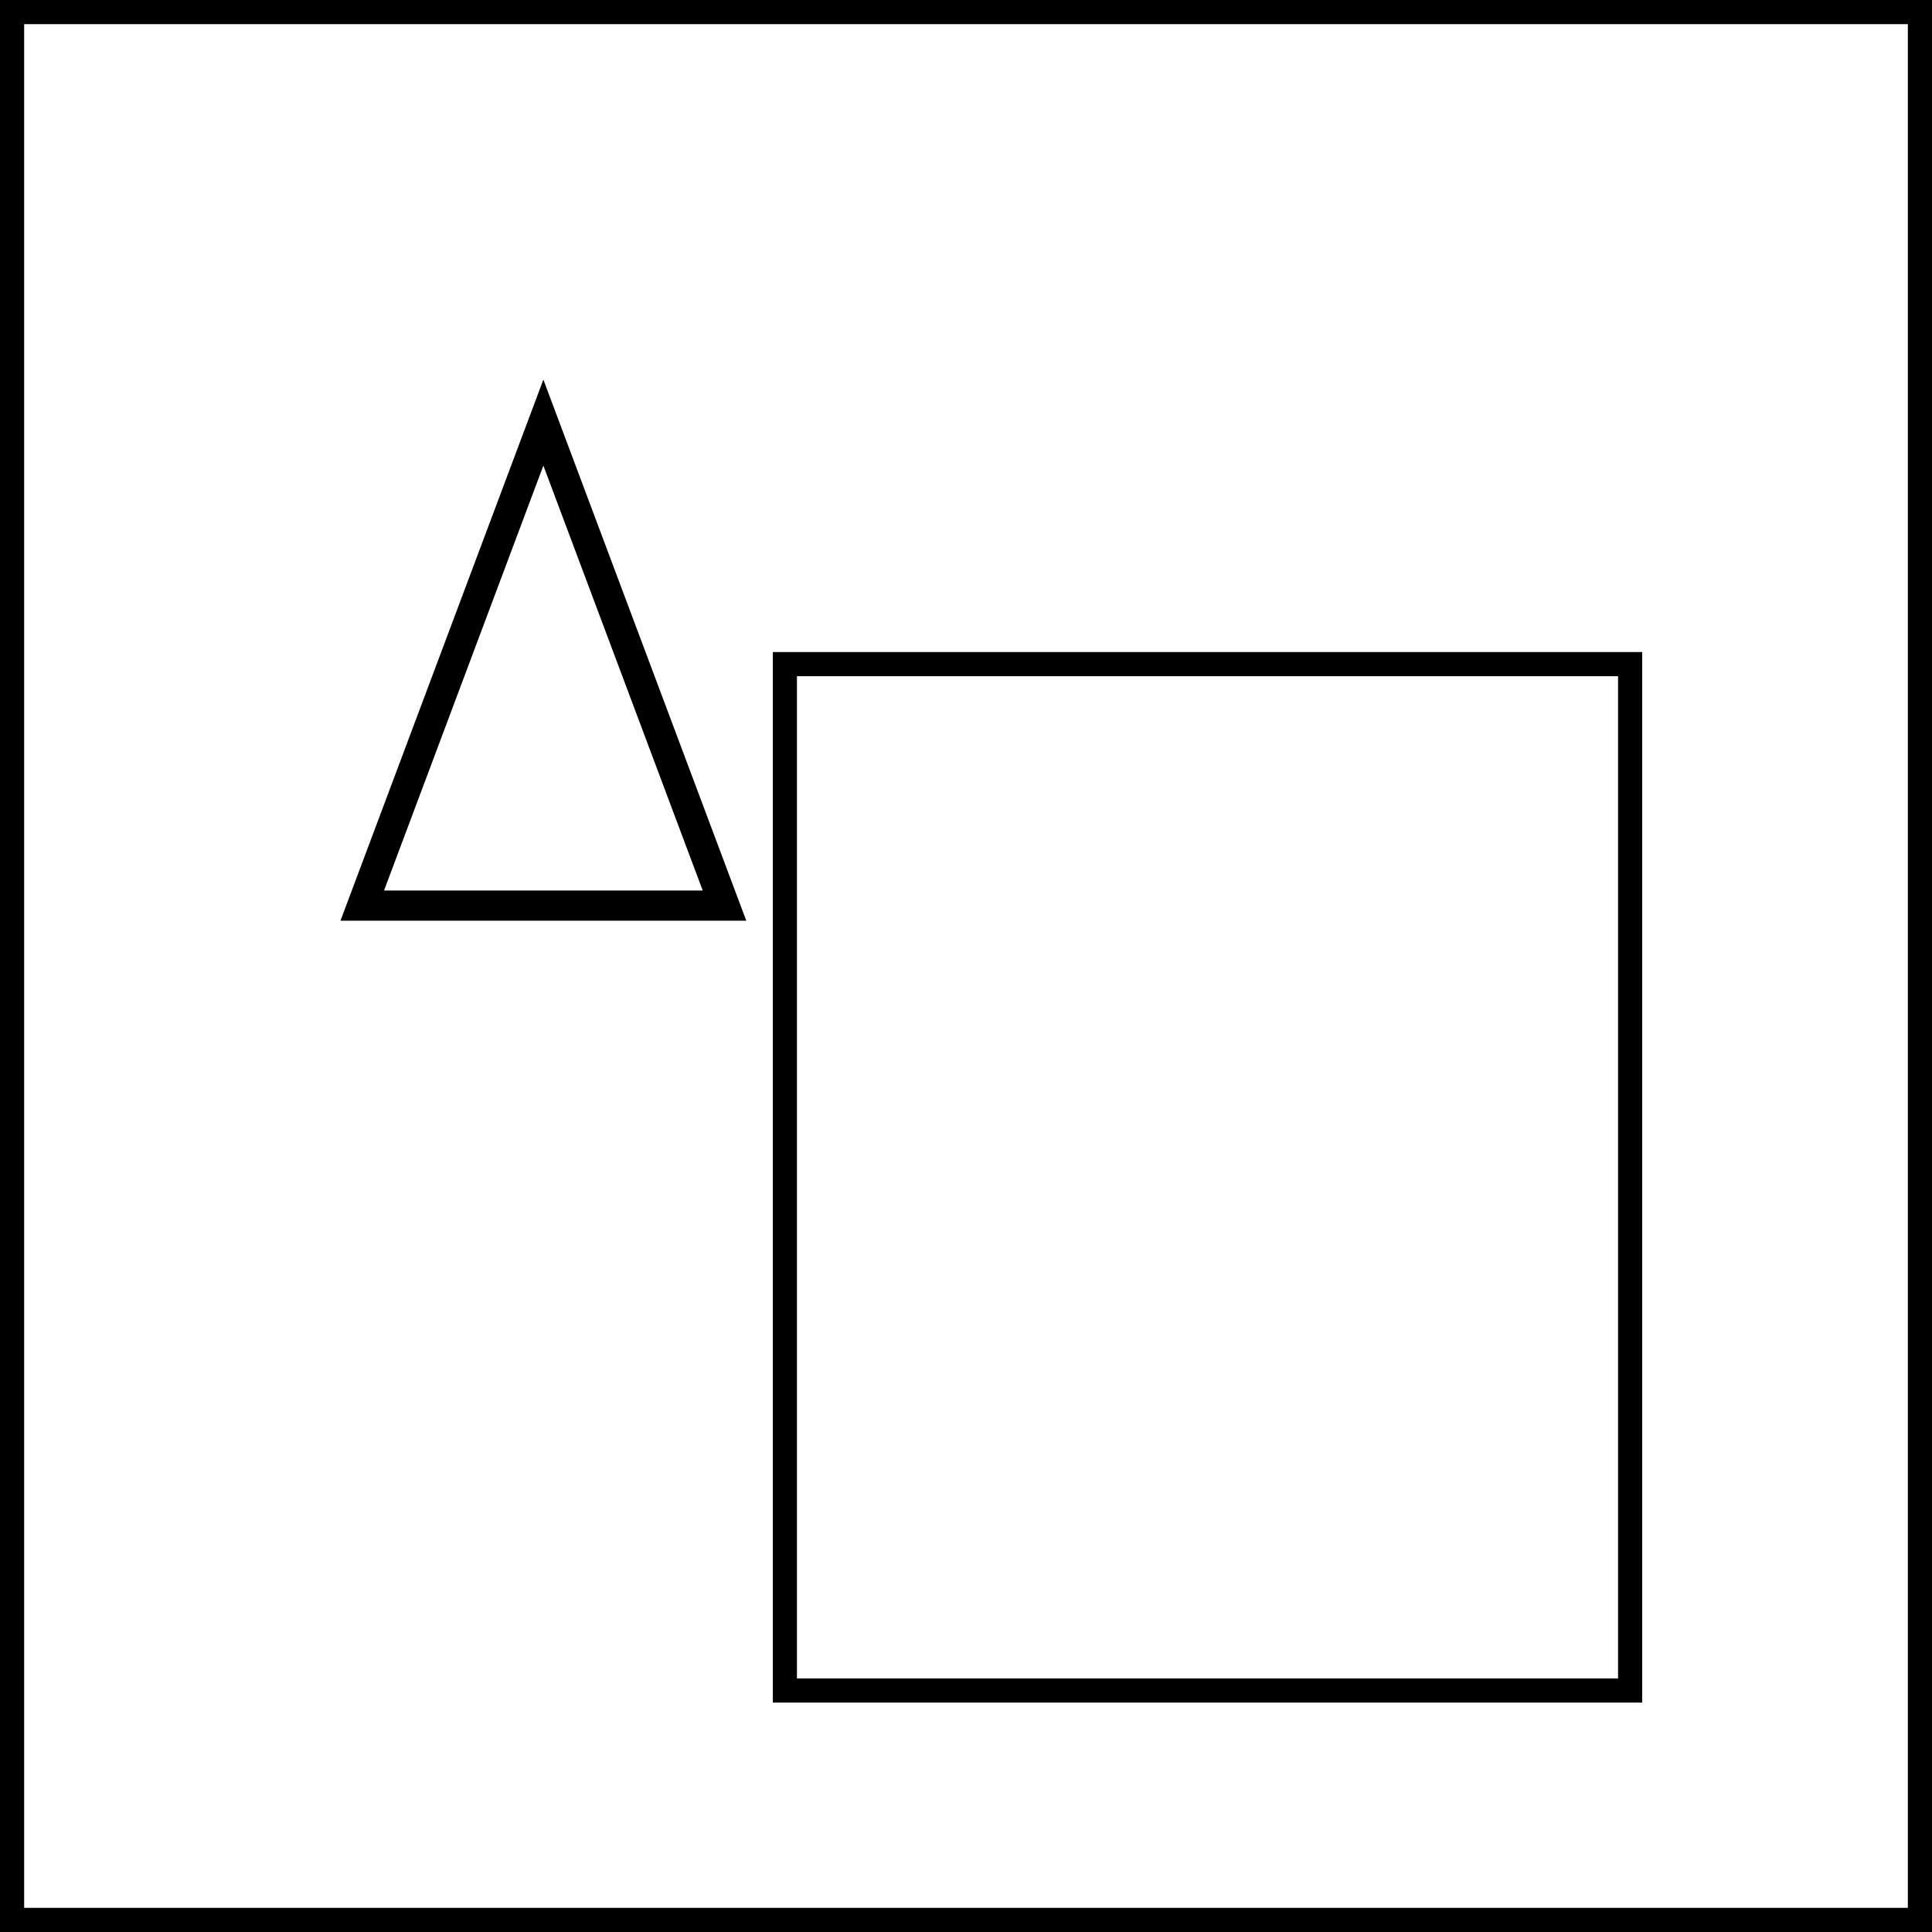
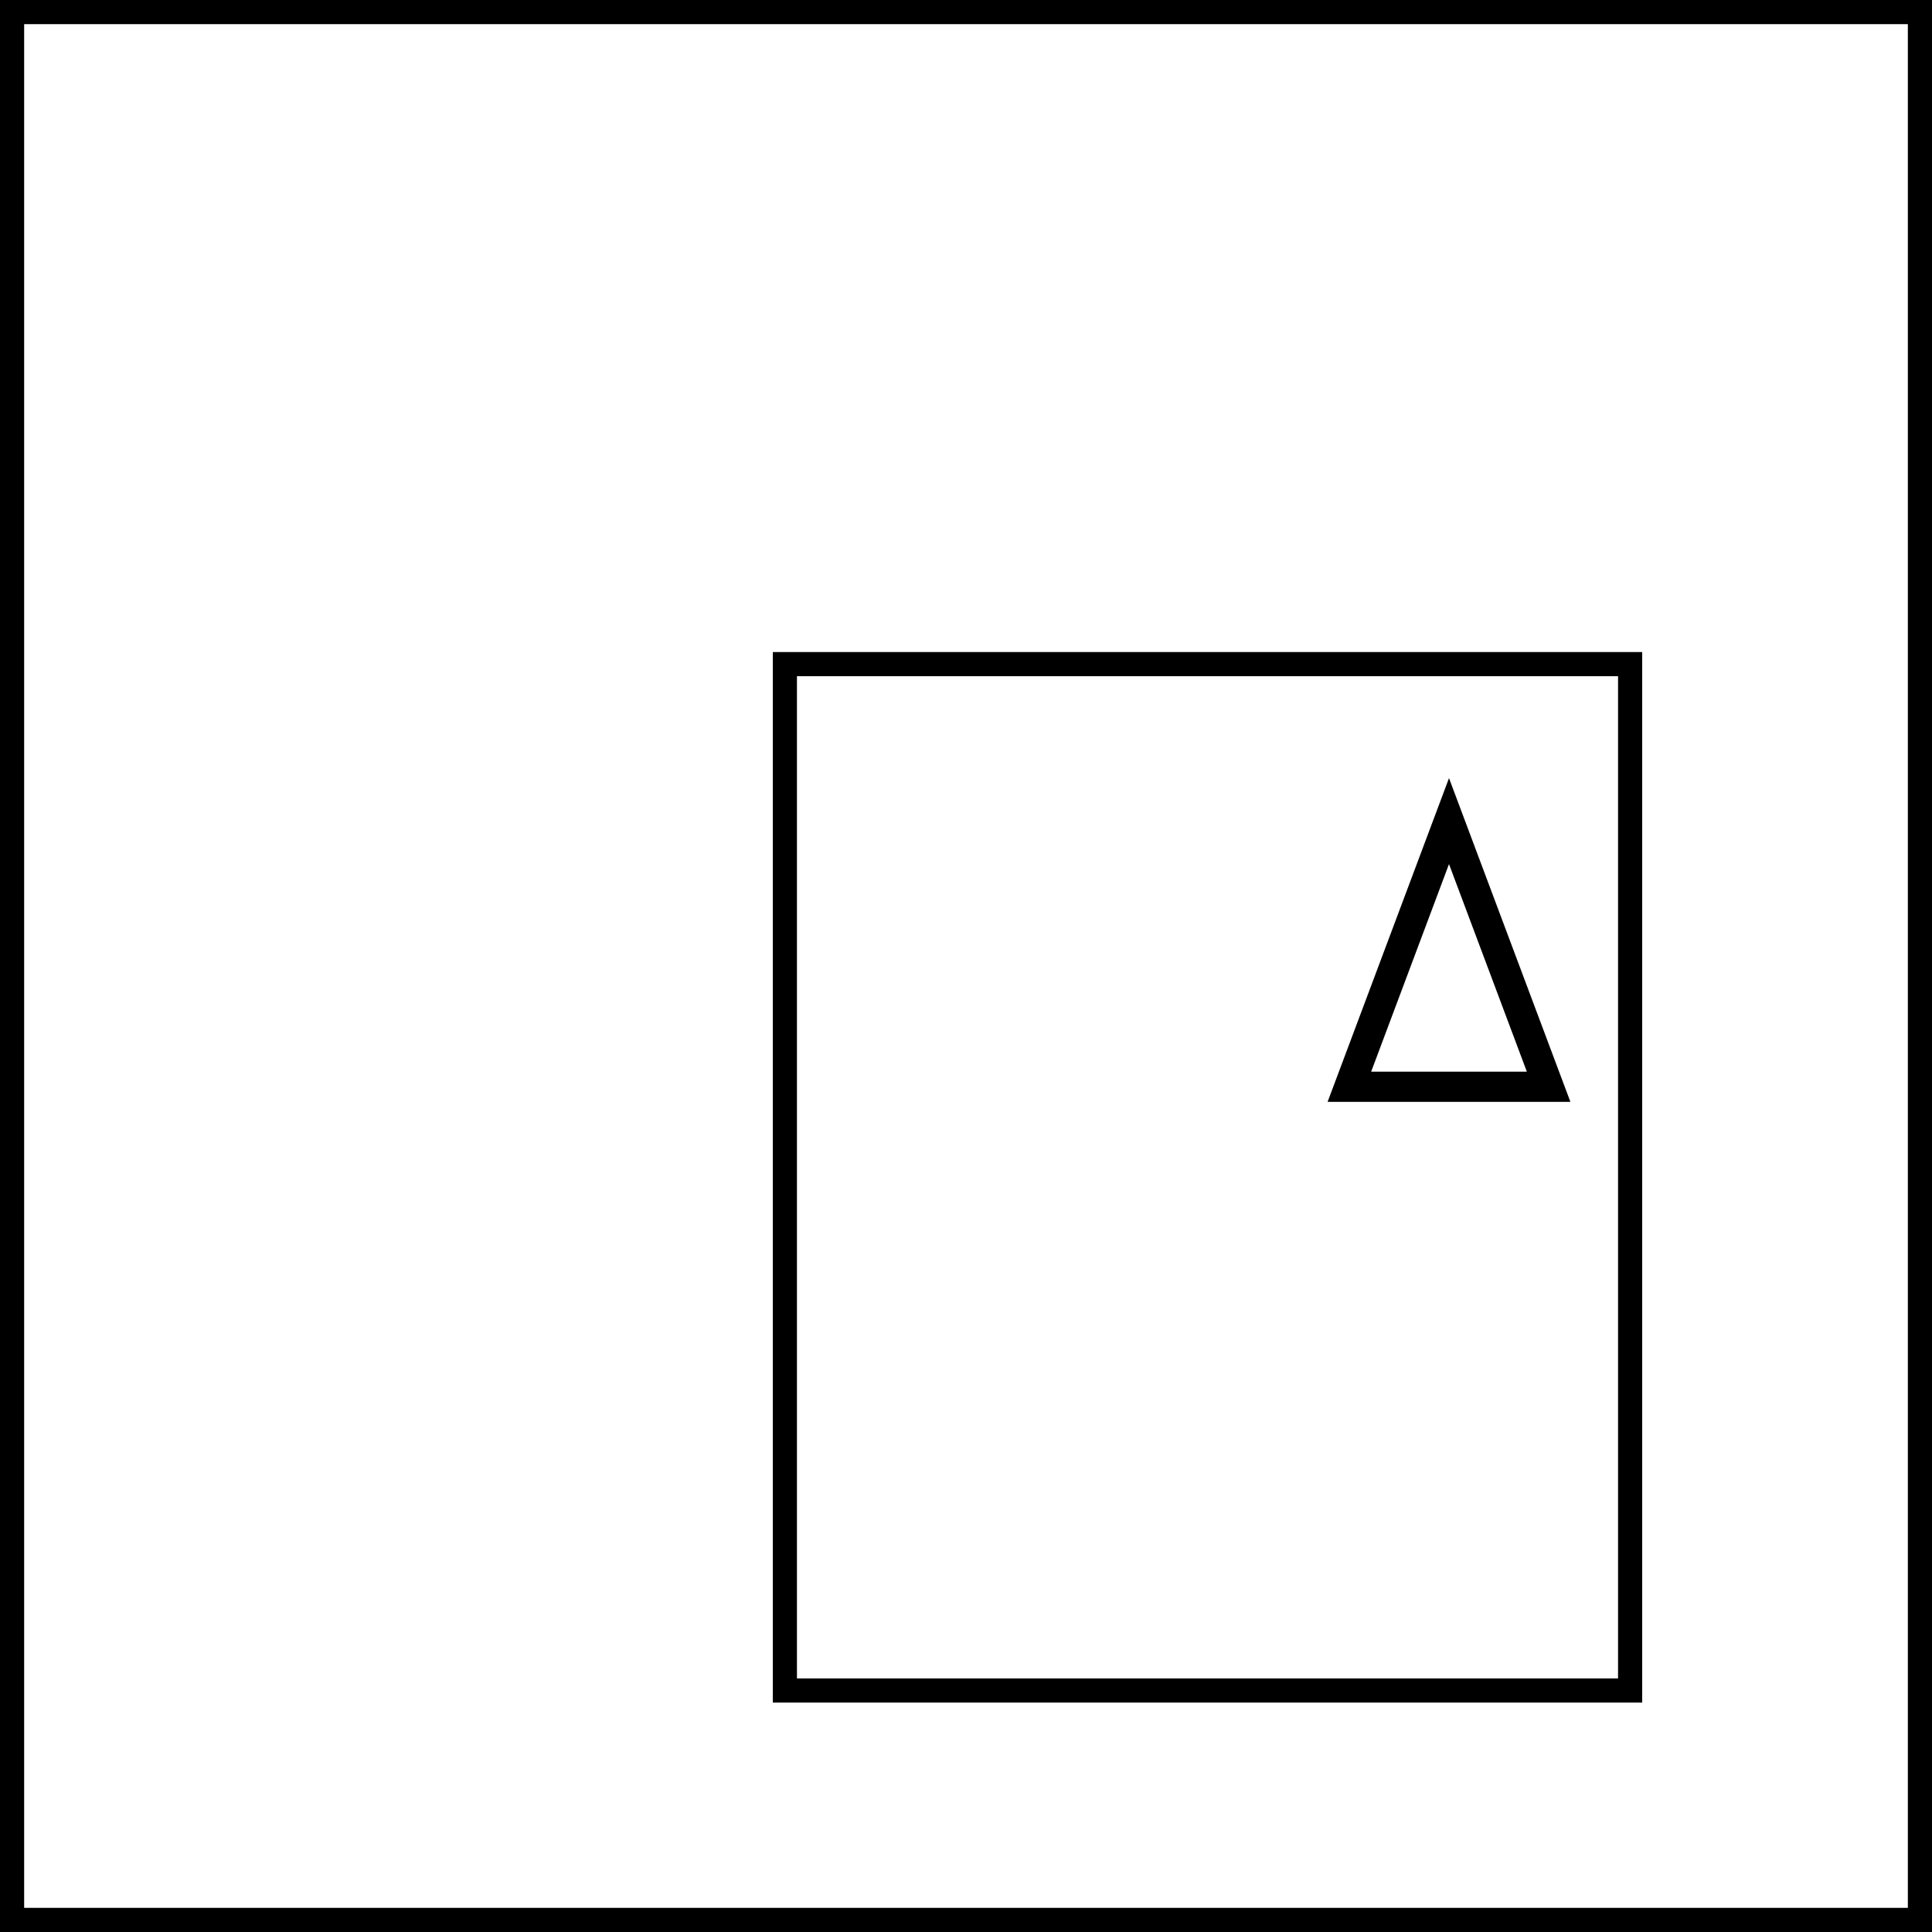
<svg xmlns="http://www.w3.org/2000/svg" viewBox="0 0 160 160">
  <rect x="1" y="1" width="158" height="158" fill="white" stroke="black" stroke-width="2" />
-   <polygon points="30,75 60,75 45,35" fill="none" stroke="black" stroke-width="2.5" />
+   <polygon points="111.75,90.0 128.25,90.0 120.0,68.0" fill="none" stroke="black" stroke-width="2.5" />
  <rect x="65" y="55" width="70" height="85" fill="none" stroke="black" stroke-width="2" />
</svg>
